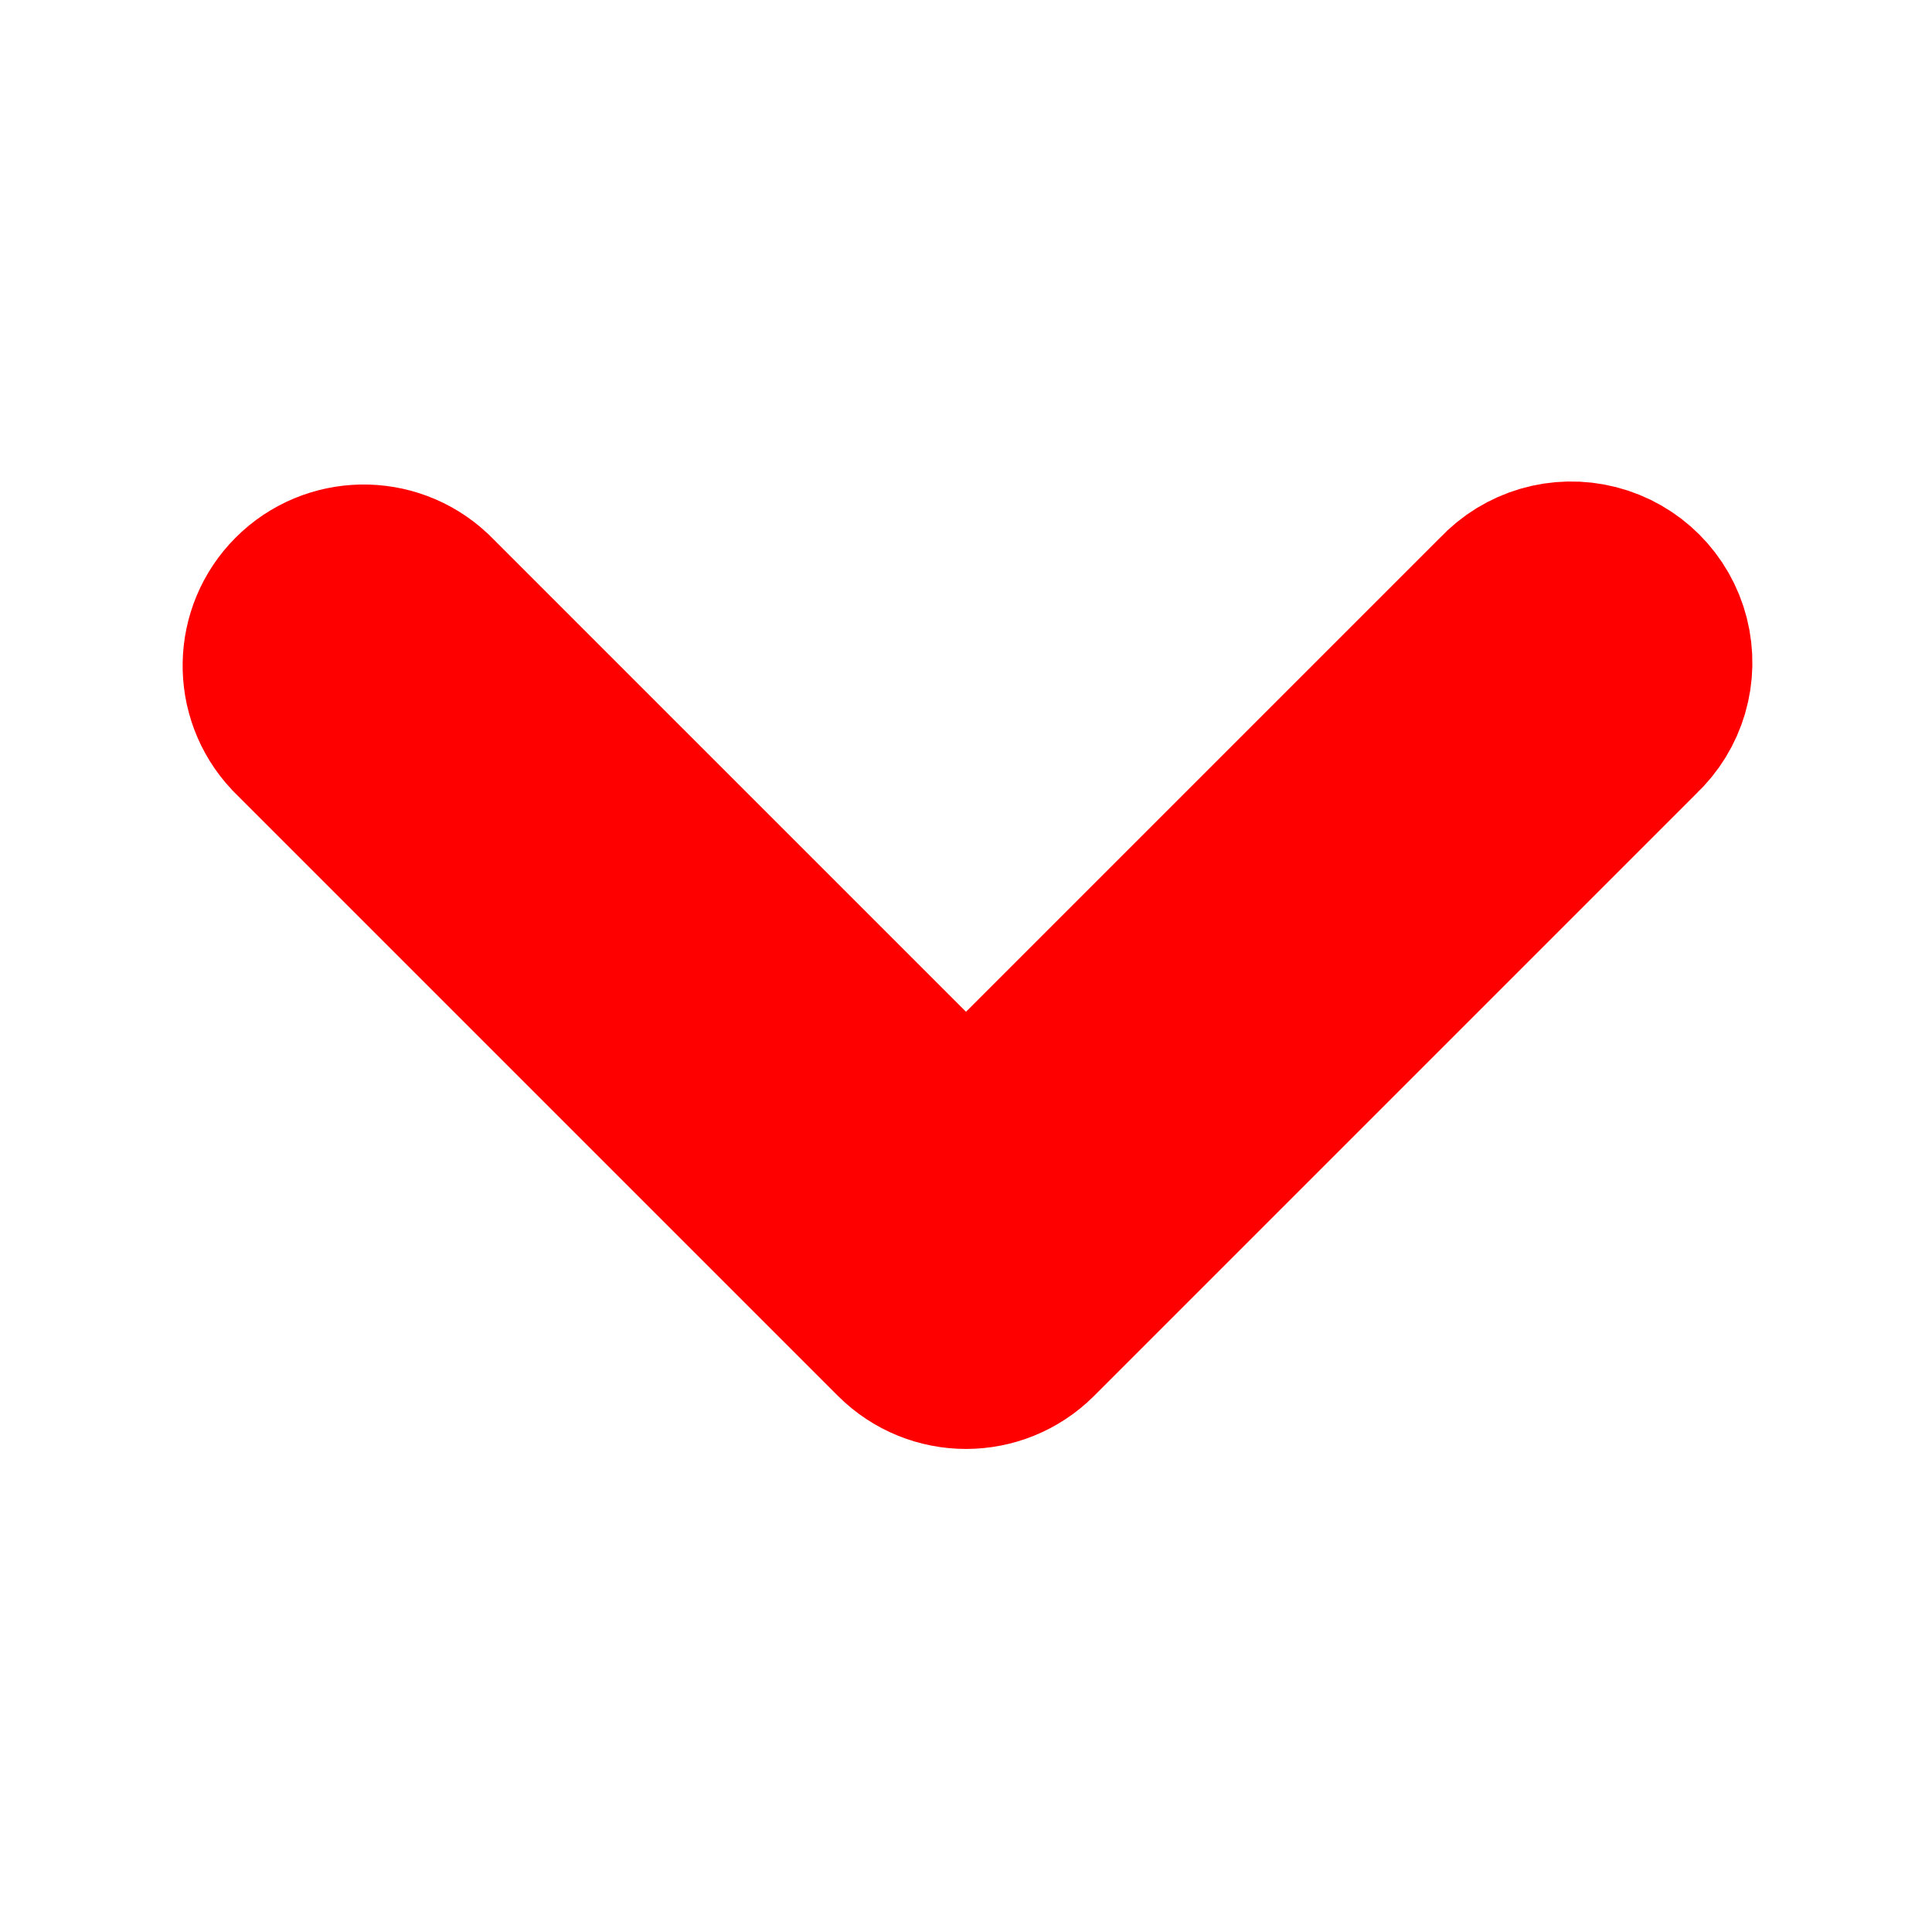
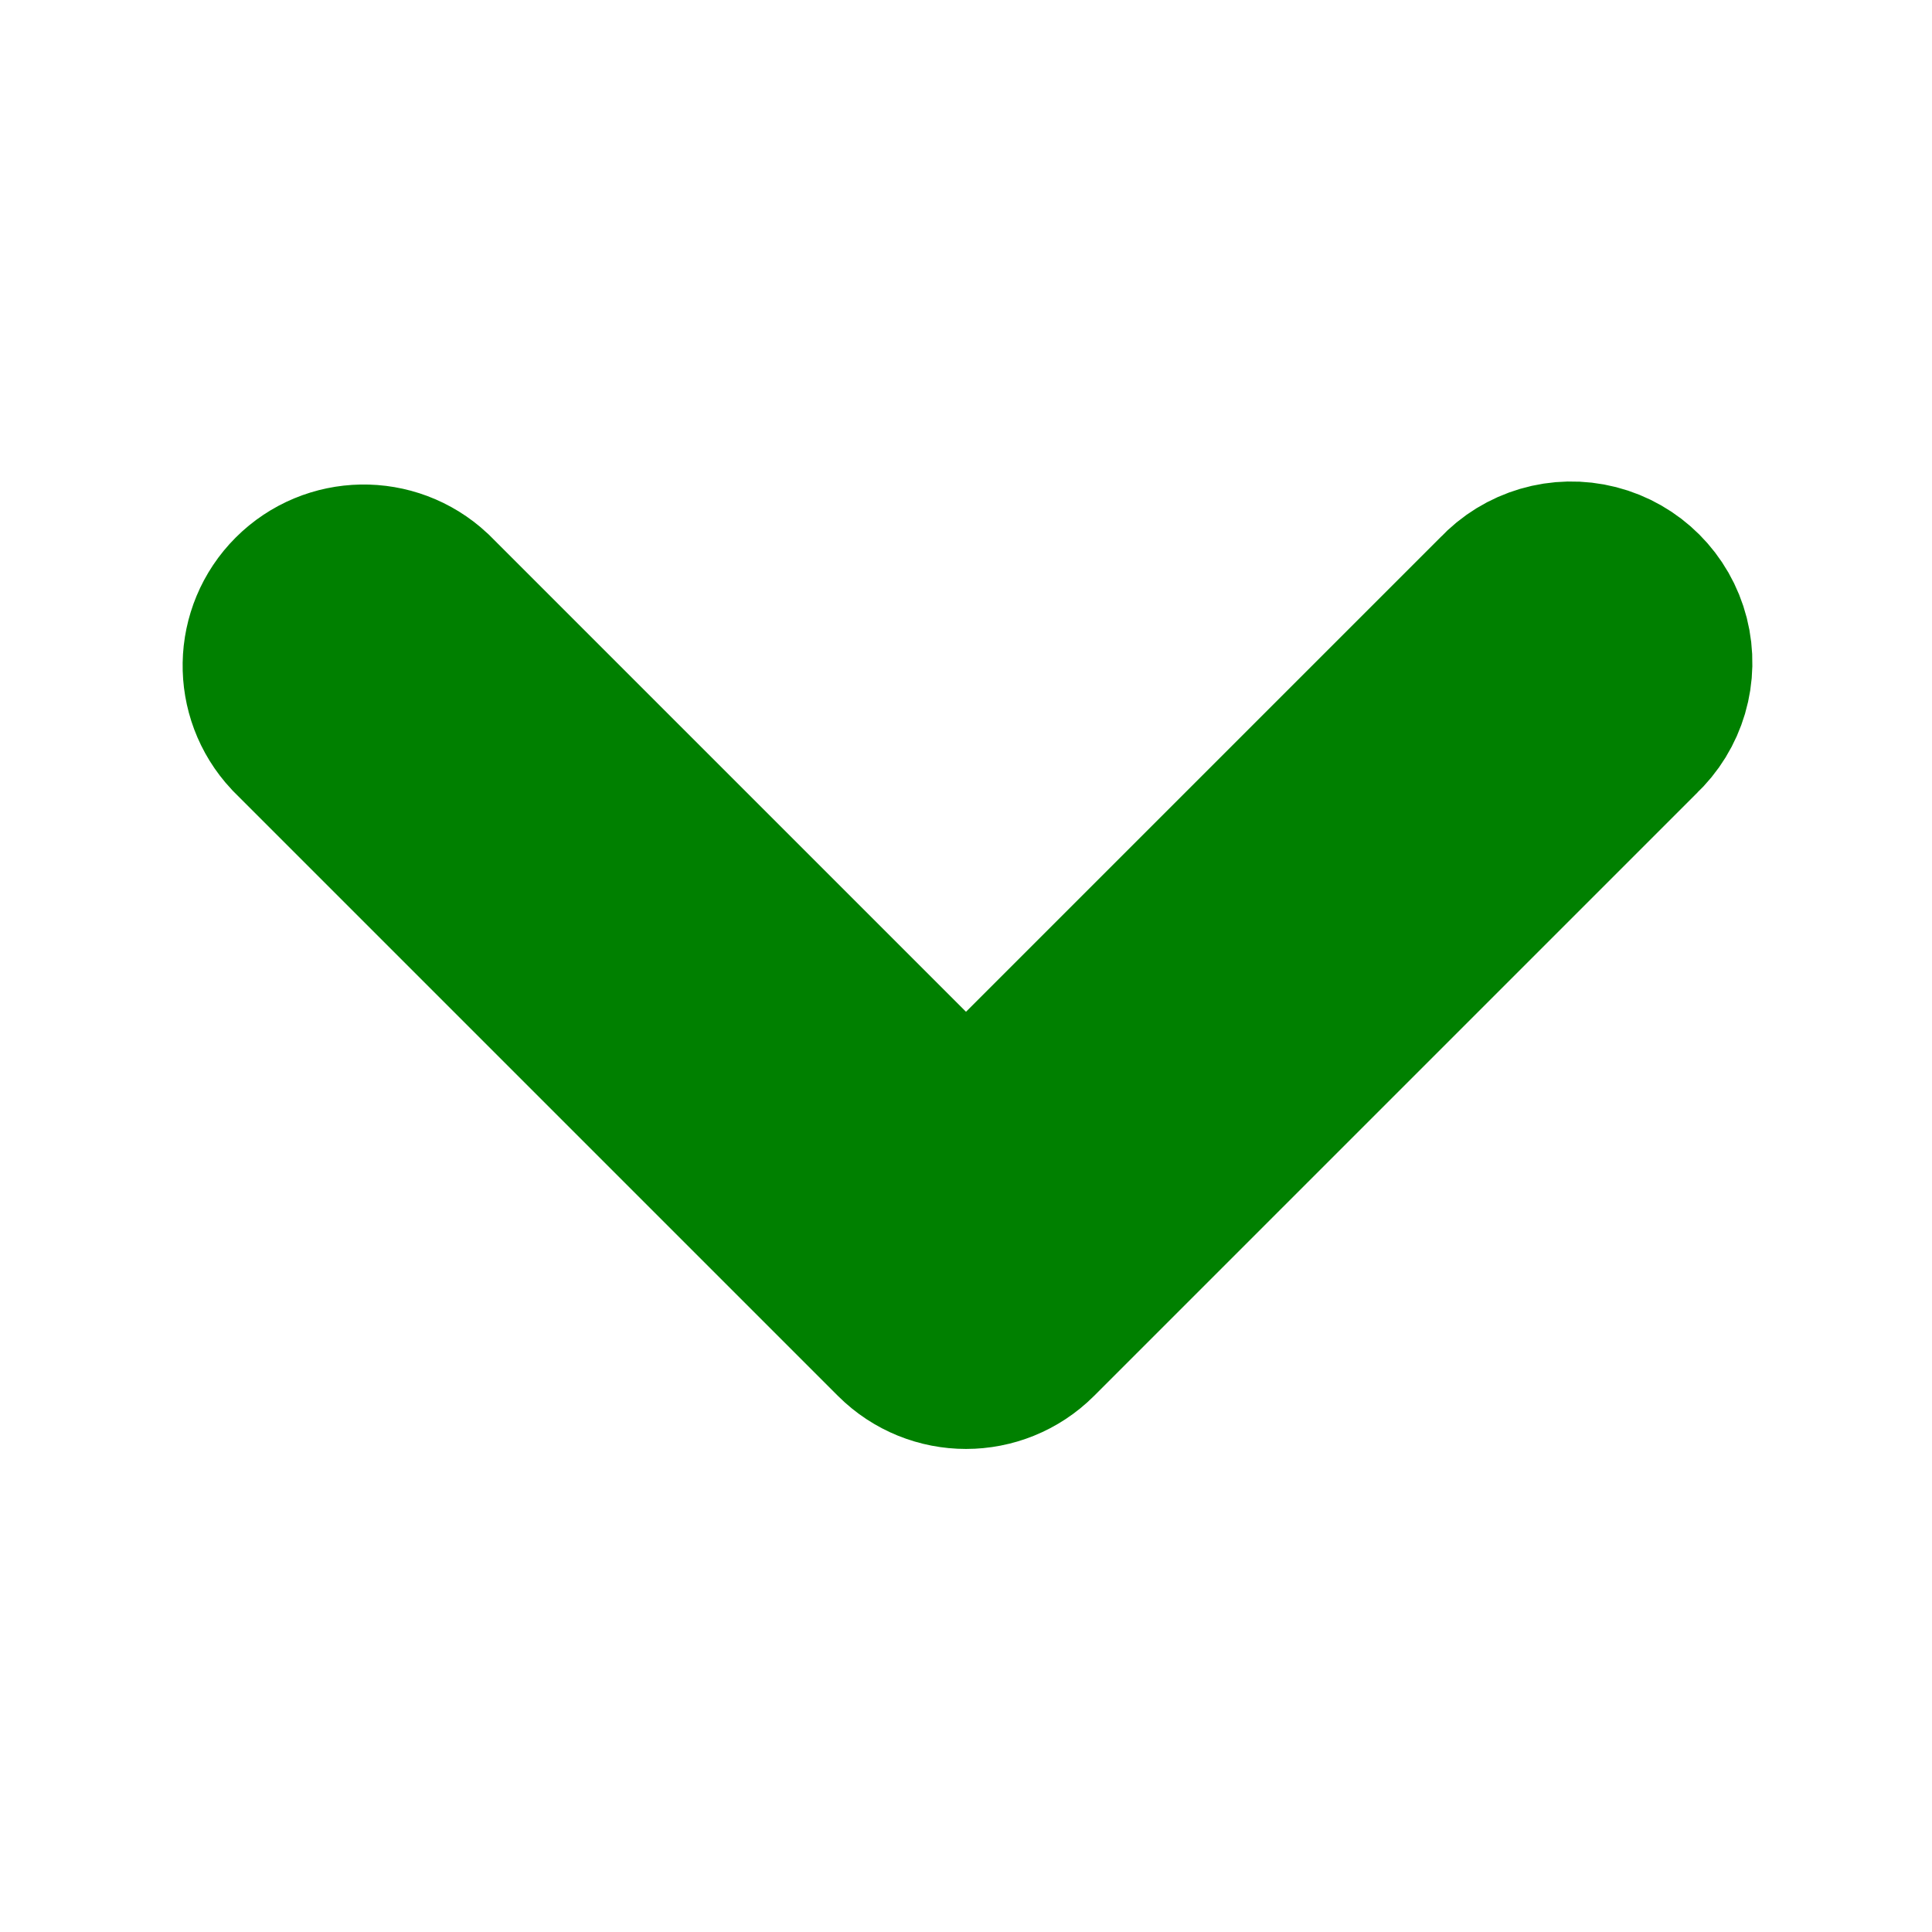
<svg xmlns="http://www.w3.org/2000/svg" viewBox="0 0 24 24" fill="red" class="w-6 h-6">
-   <path fill-rule="evenodd" stroke="red" stroke-width="3" d="M12.53 16.28a.75.75 0 0 1-1.06 0l-7.5-7.5a.75.75 0 0 1 1.06-1.06L12 14.69l6.97-6.97a.75.75 0 1 1 1.06 1.06l-7.5 7.5Z" clip-rule="evenodd" />
+   <path fill-rule="evenodd" stroke="green" stroke-width="3" d="M12.53 16.28a.75.75 0 0 1-1.06 0l-7.5-7.5a.75.75 0 0 1 1.06-1.06L12 14.69l6.97-6.97a.75.75 0 1 1 1.06 1.06l-7.5 7.5Z" clip-rule="evenodd" />
</svg>
